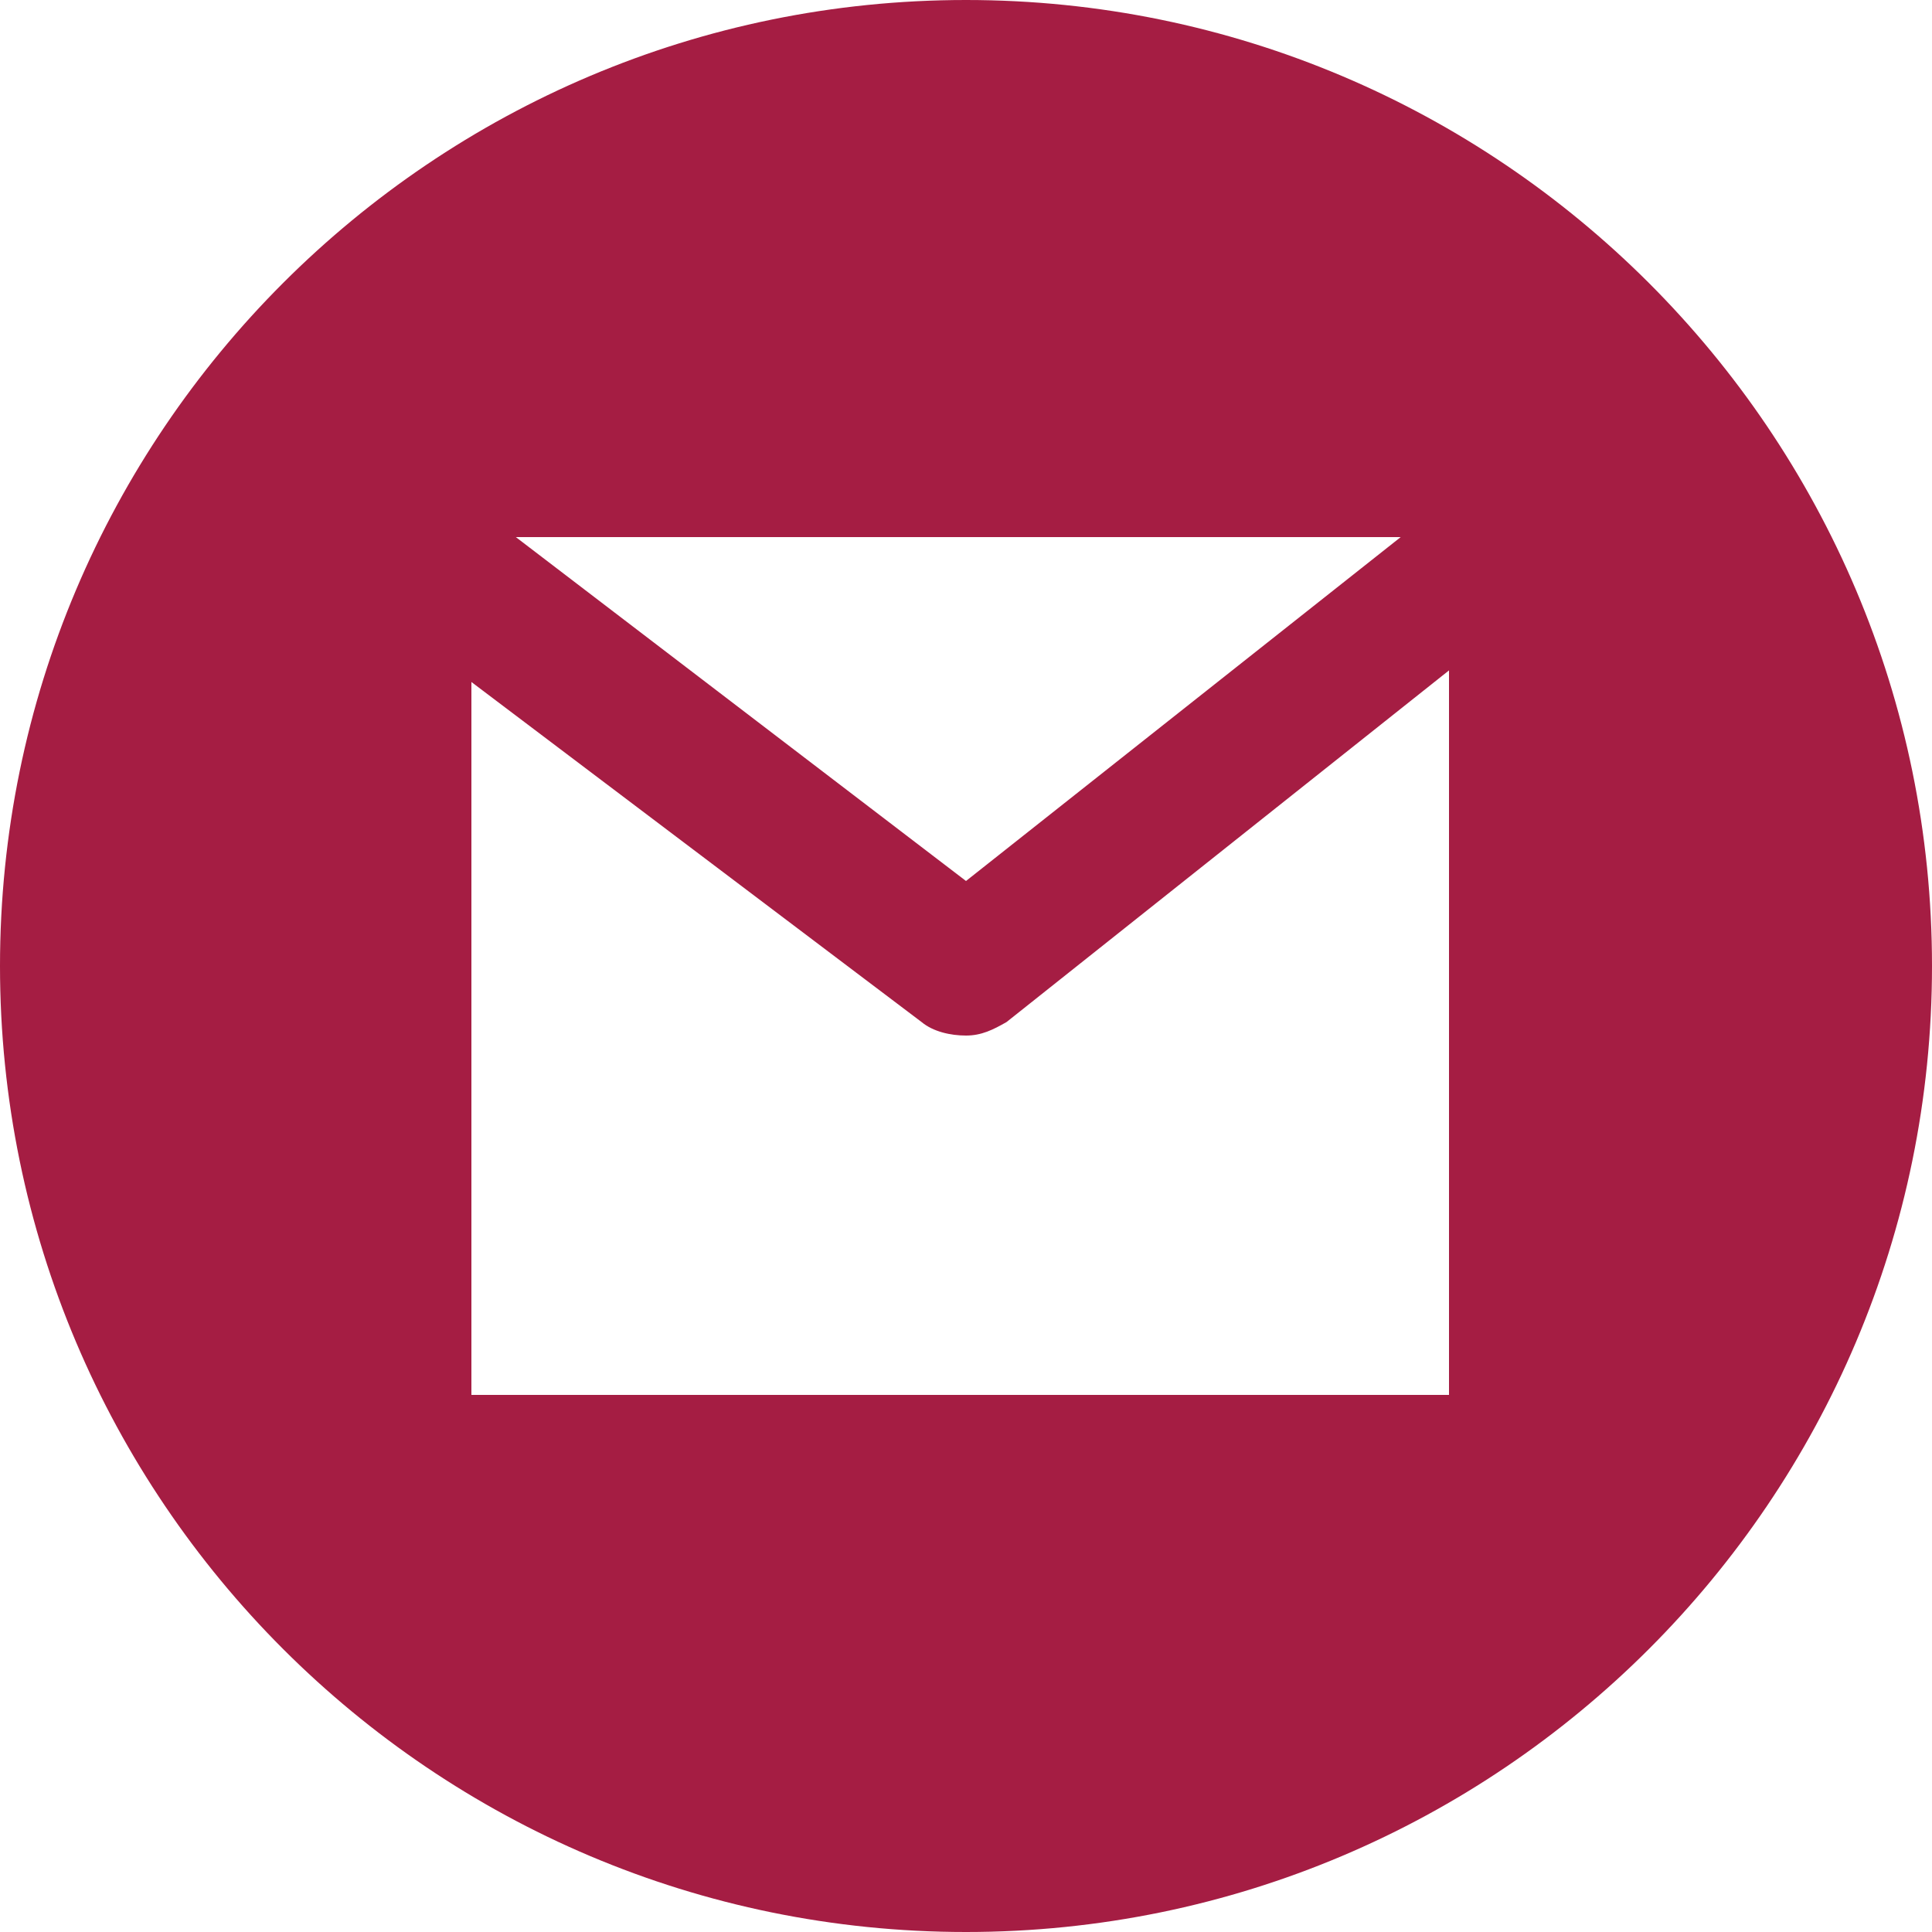
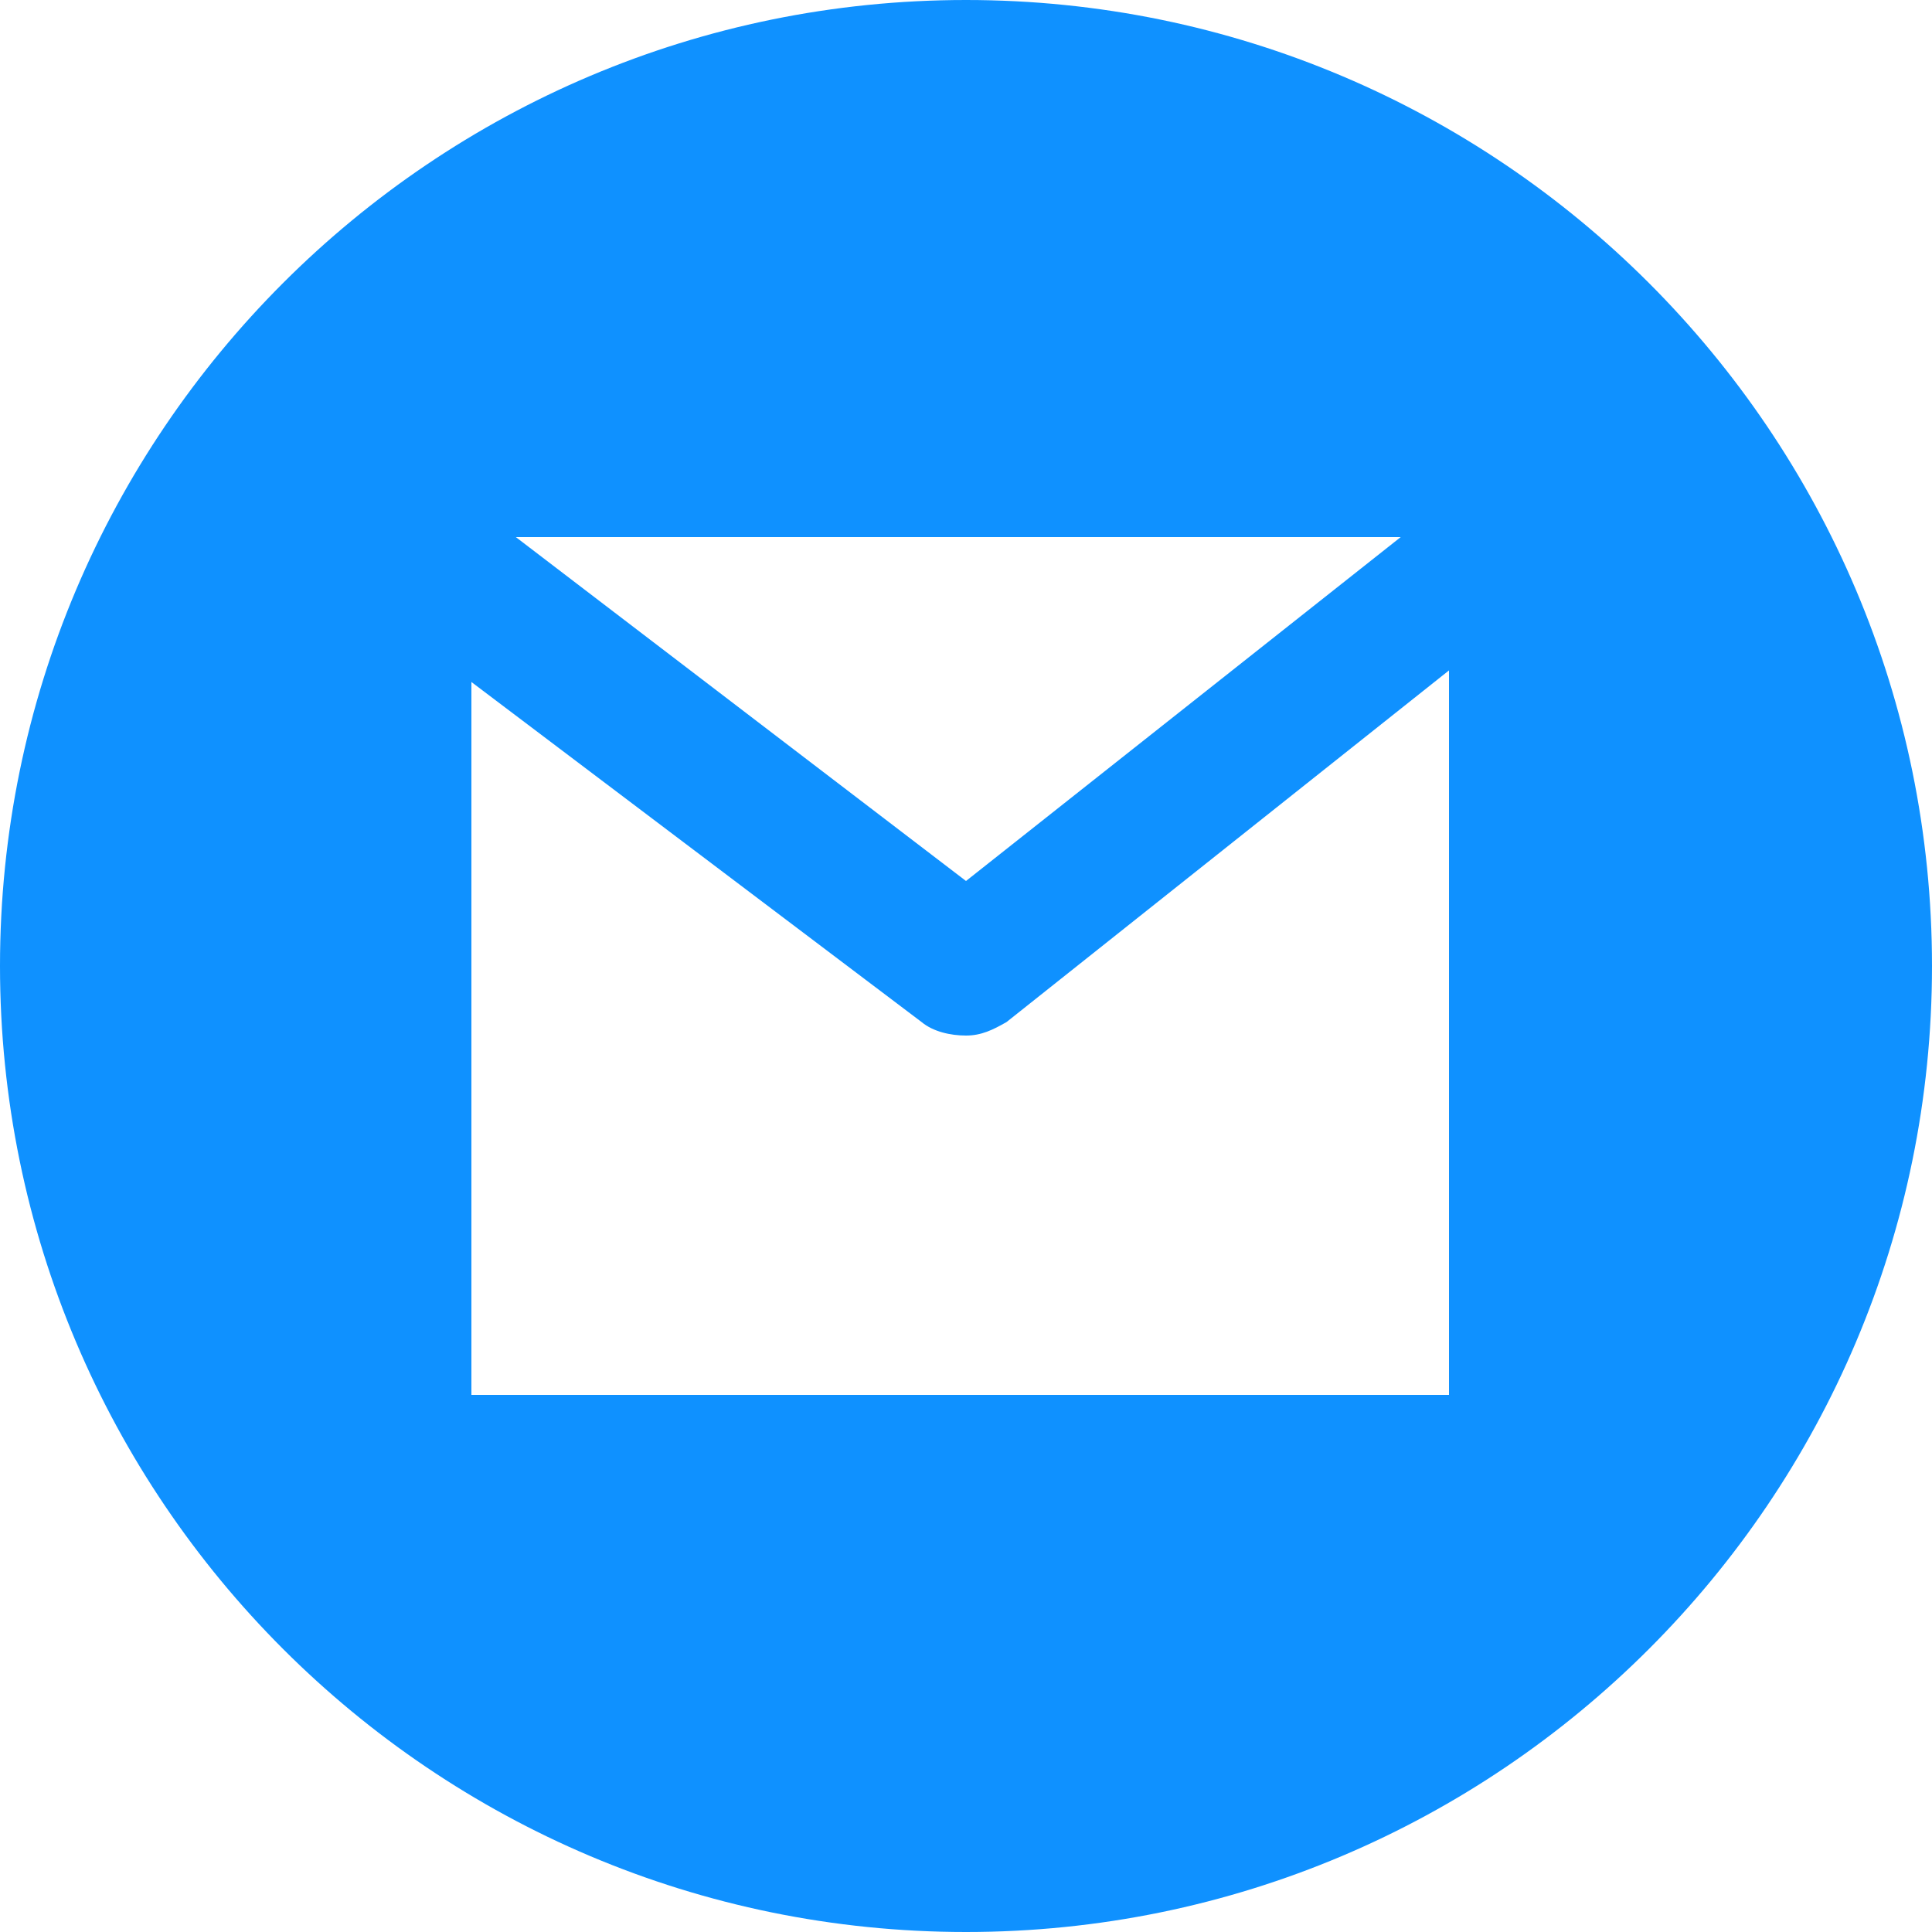
- <svg xmlns="http://www.w3.org/2000/svg" version="1.1" id="Calque_1" x="0px" y="0px" viewBox="0 0 100 100" enable-background="new 0 0 100 100" xml:space="preserve">
-   <path fill="#A51D43" d="M50,0C22.4,0,0,22.4,0,50s22.4,50,50,50s50-22.4,50-50S77.6,0,50,0z M72.5,27.8L50,45.6L26.7,27.8H72.5z   M74.8,72.2H24.4V35.3l23.3,17.6c0.6,0.5,1.5,0.7,2.3,0.7c0.8,0,1.4-0.3,2.1-0.7l22.9-18.2V72.2z" />
+ <svg xmlns="http://www.w3.org/2000/svg" version="1.1" id="Calque_1" x="0px" y="0px" viewBox="-370 248.3 100 100" style="enable-background:new -370 248.3 100 100;" xml:space="preserve">
+   <style type="text/css">
+ 	.st0{fill:#0F91FF;}
+ </style>
+   <path class="st0" d="M-320,248.3c-27.6,0-50,22.4-50,50s22.4,50,50,50s50-22.4,50-50S-292.4,248.3-320,248.3z M-297.5,276.1  l-22.5,17.8l-23.3-17.8H-297.5z M-295.2,320.5h-50.4v-36.9l23.3,17.6c0.6,0.5,1.5,0.7,2.3,0.7s1.4-0.3,2.1-0.7L-295,283v37.5H-295.2  z" />
</svg>
